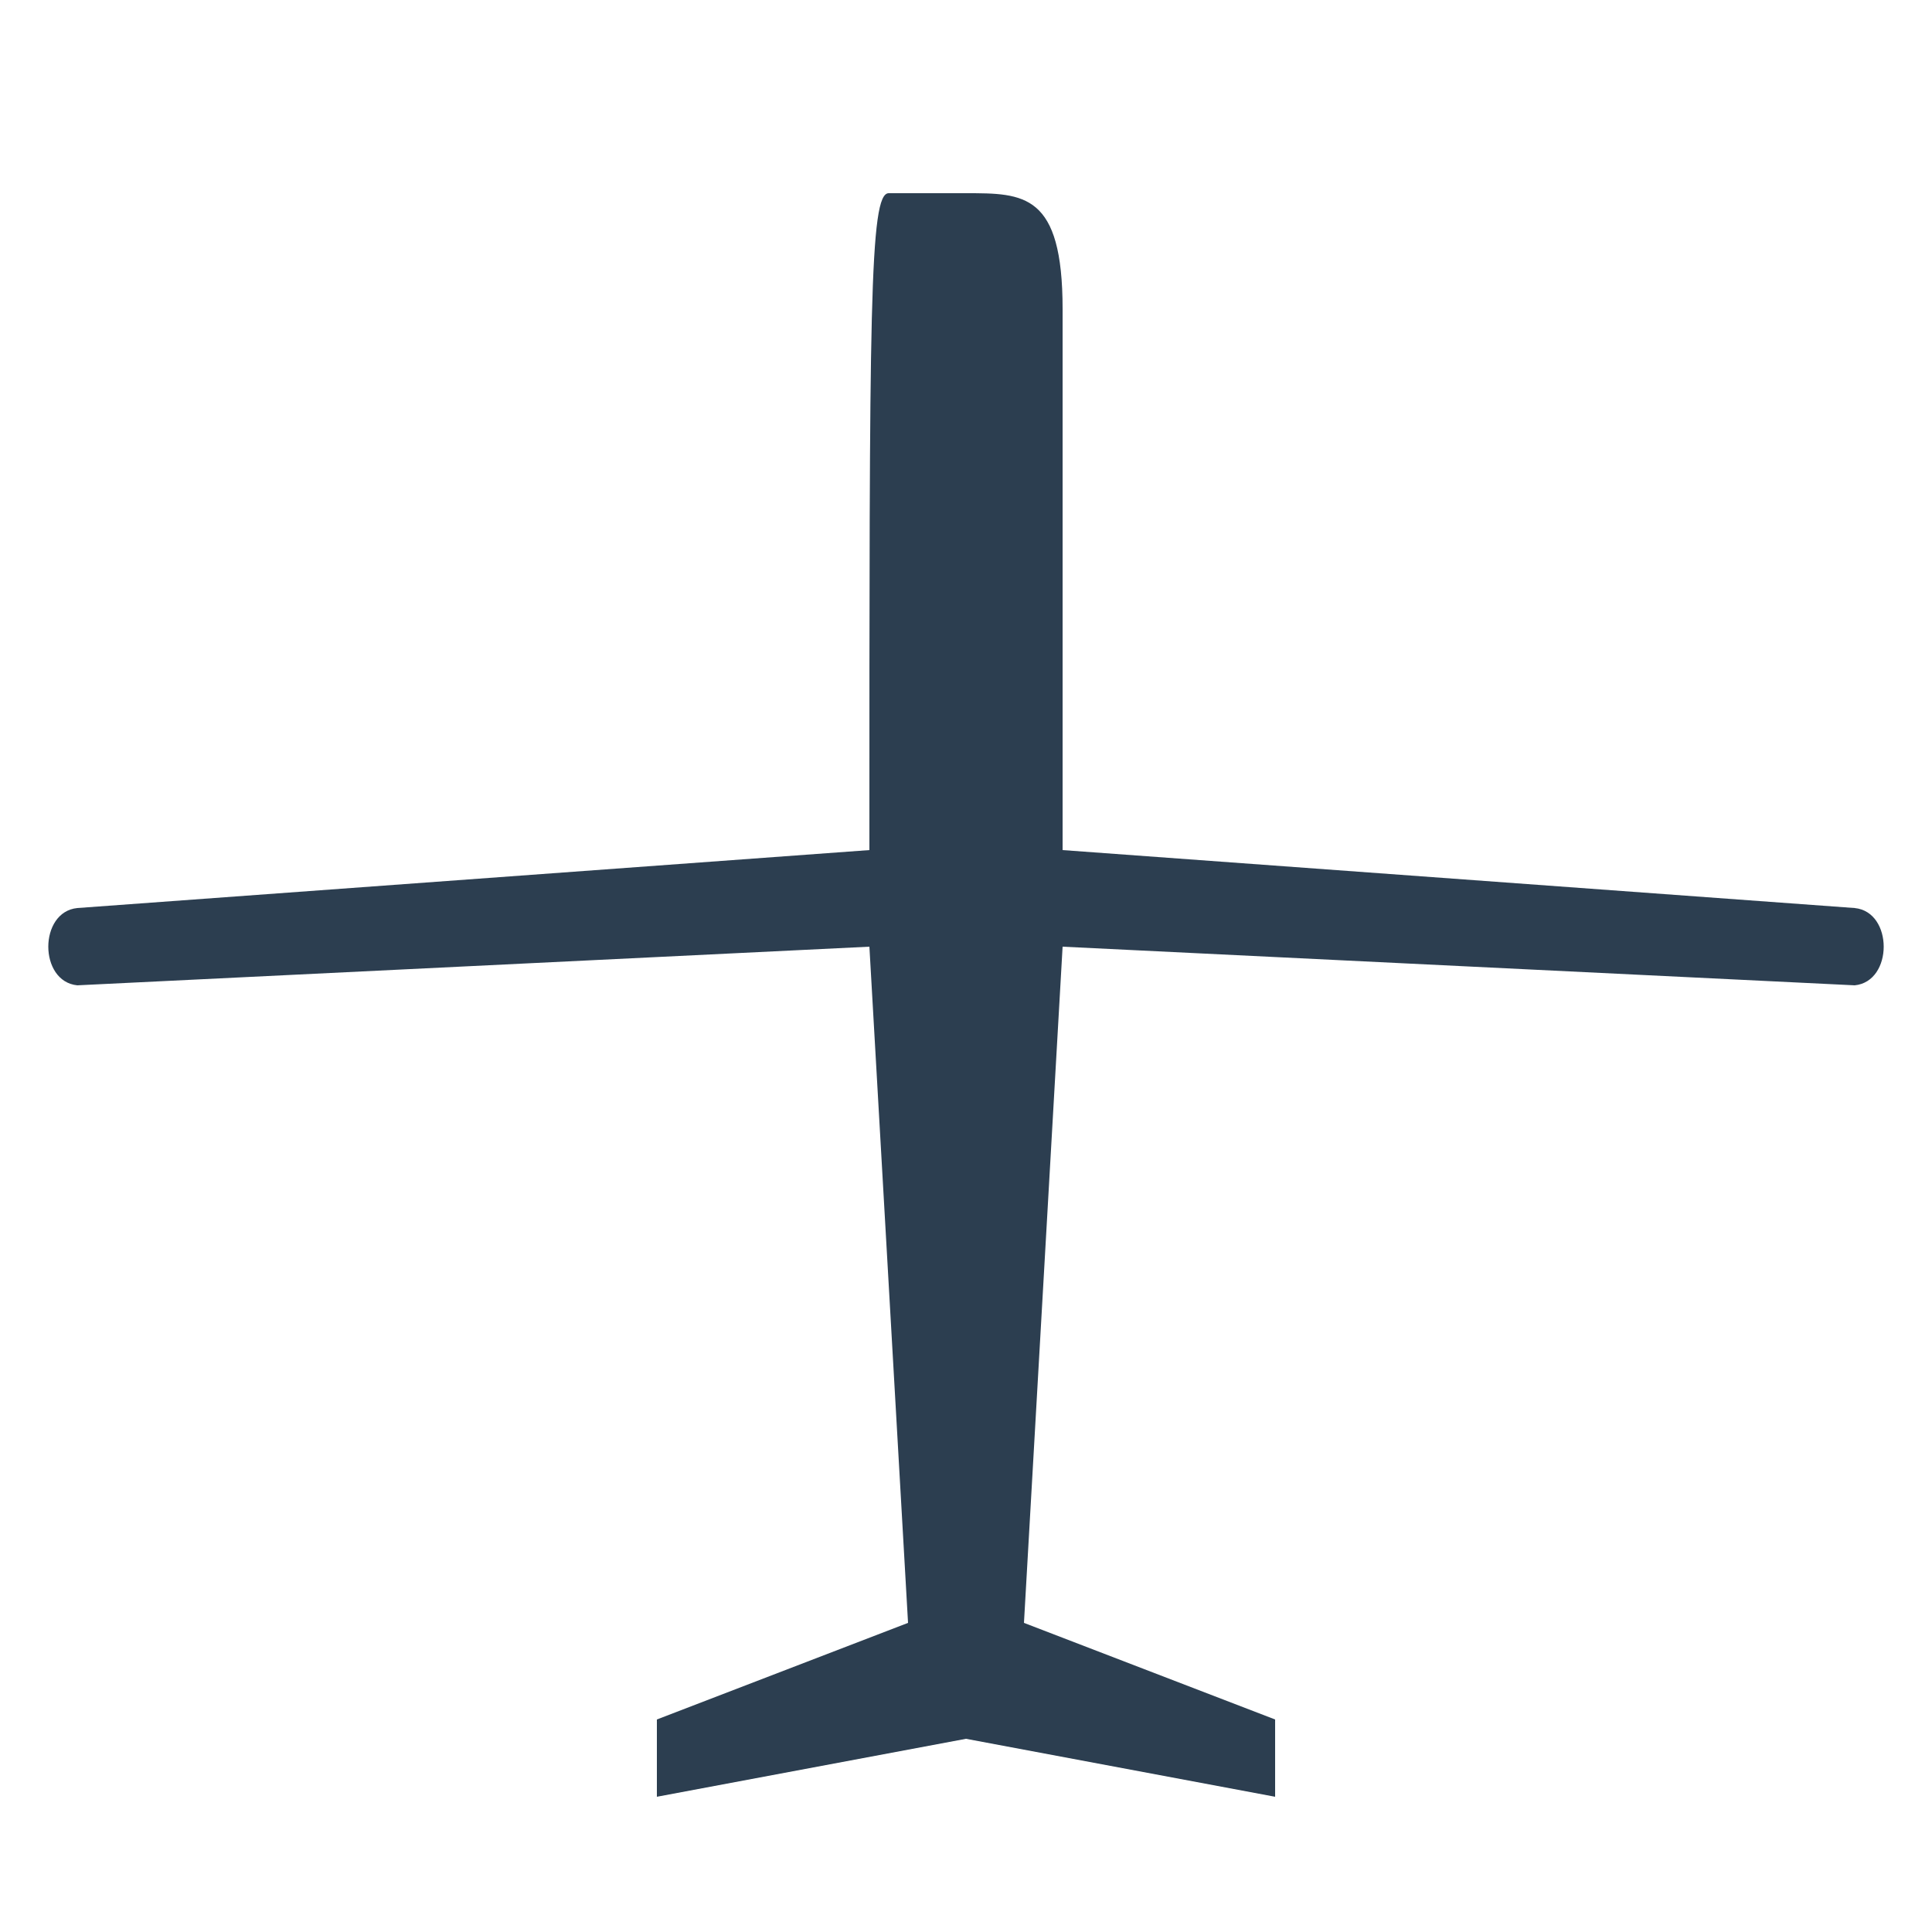
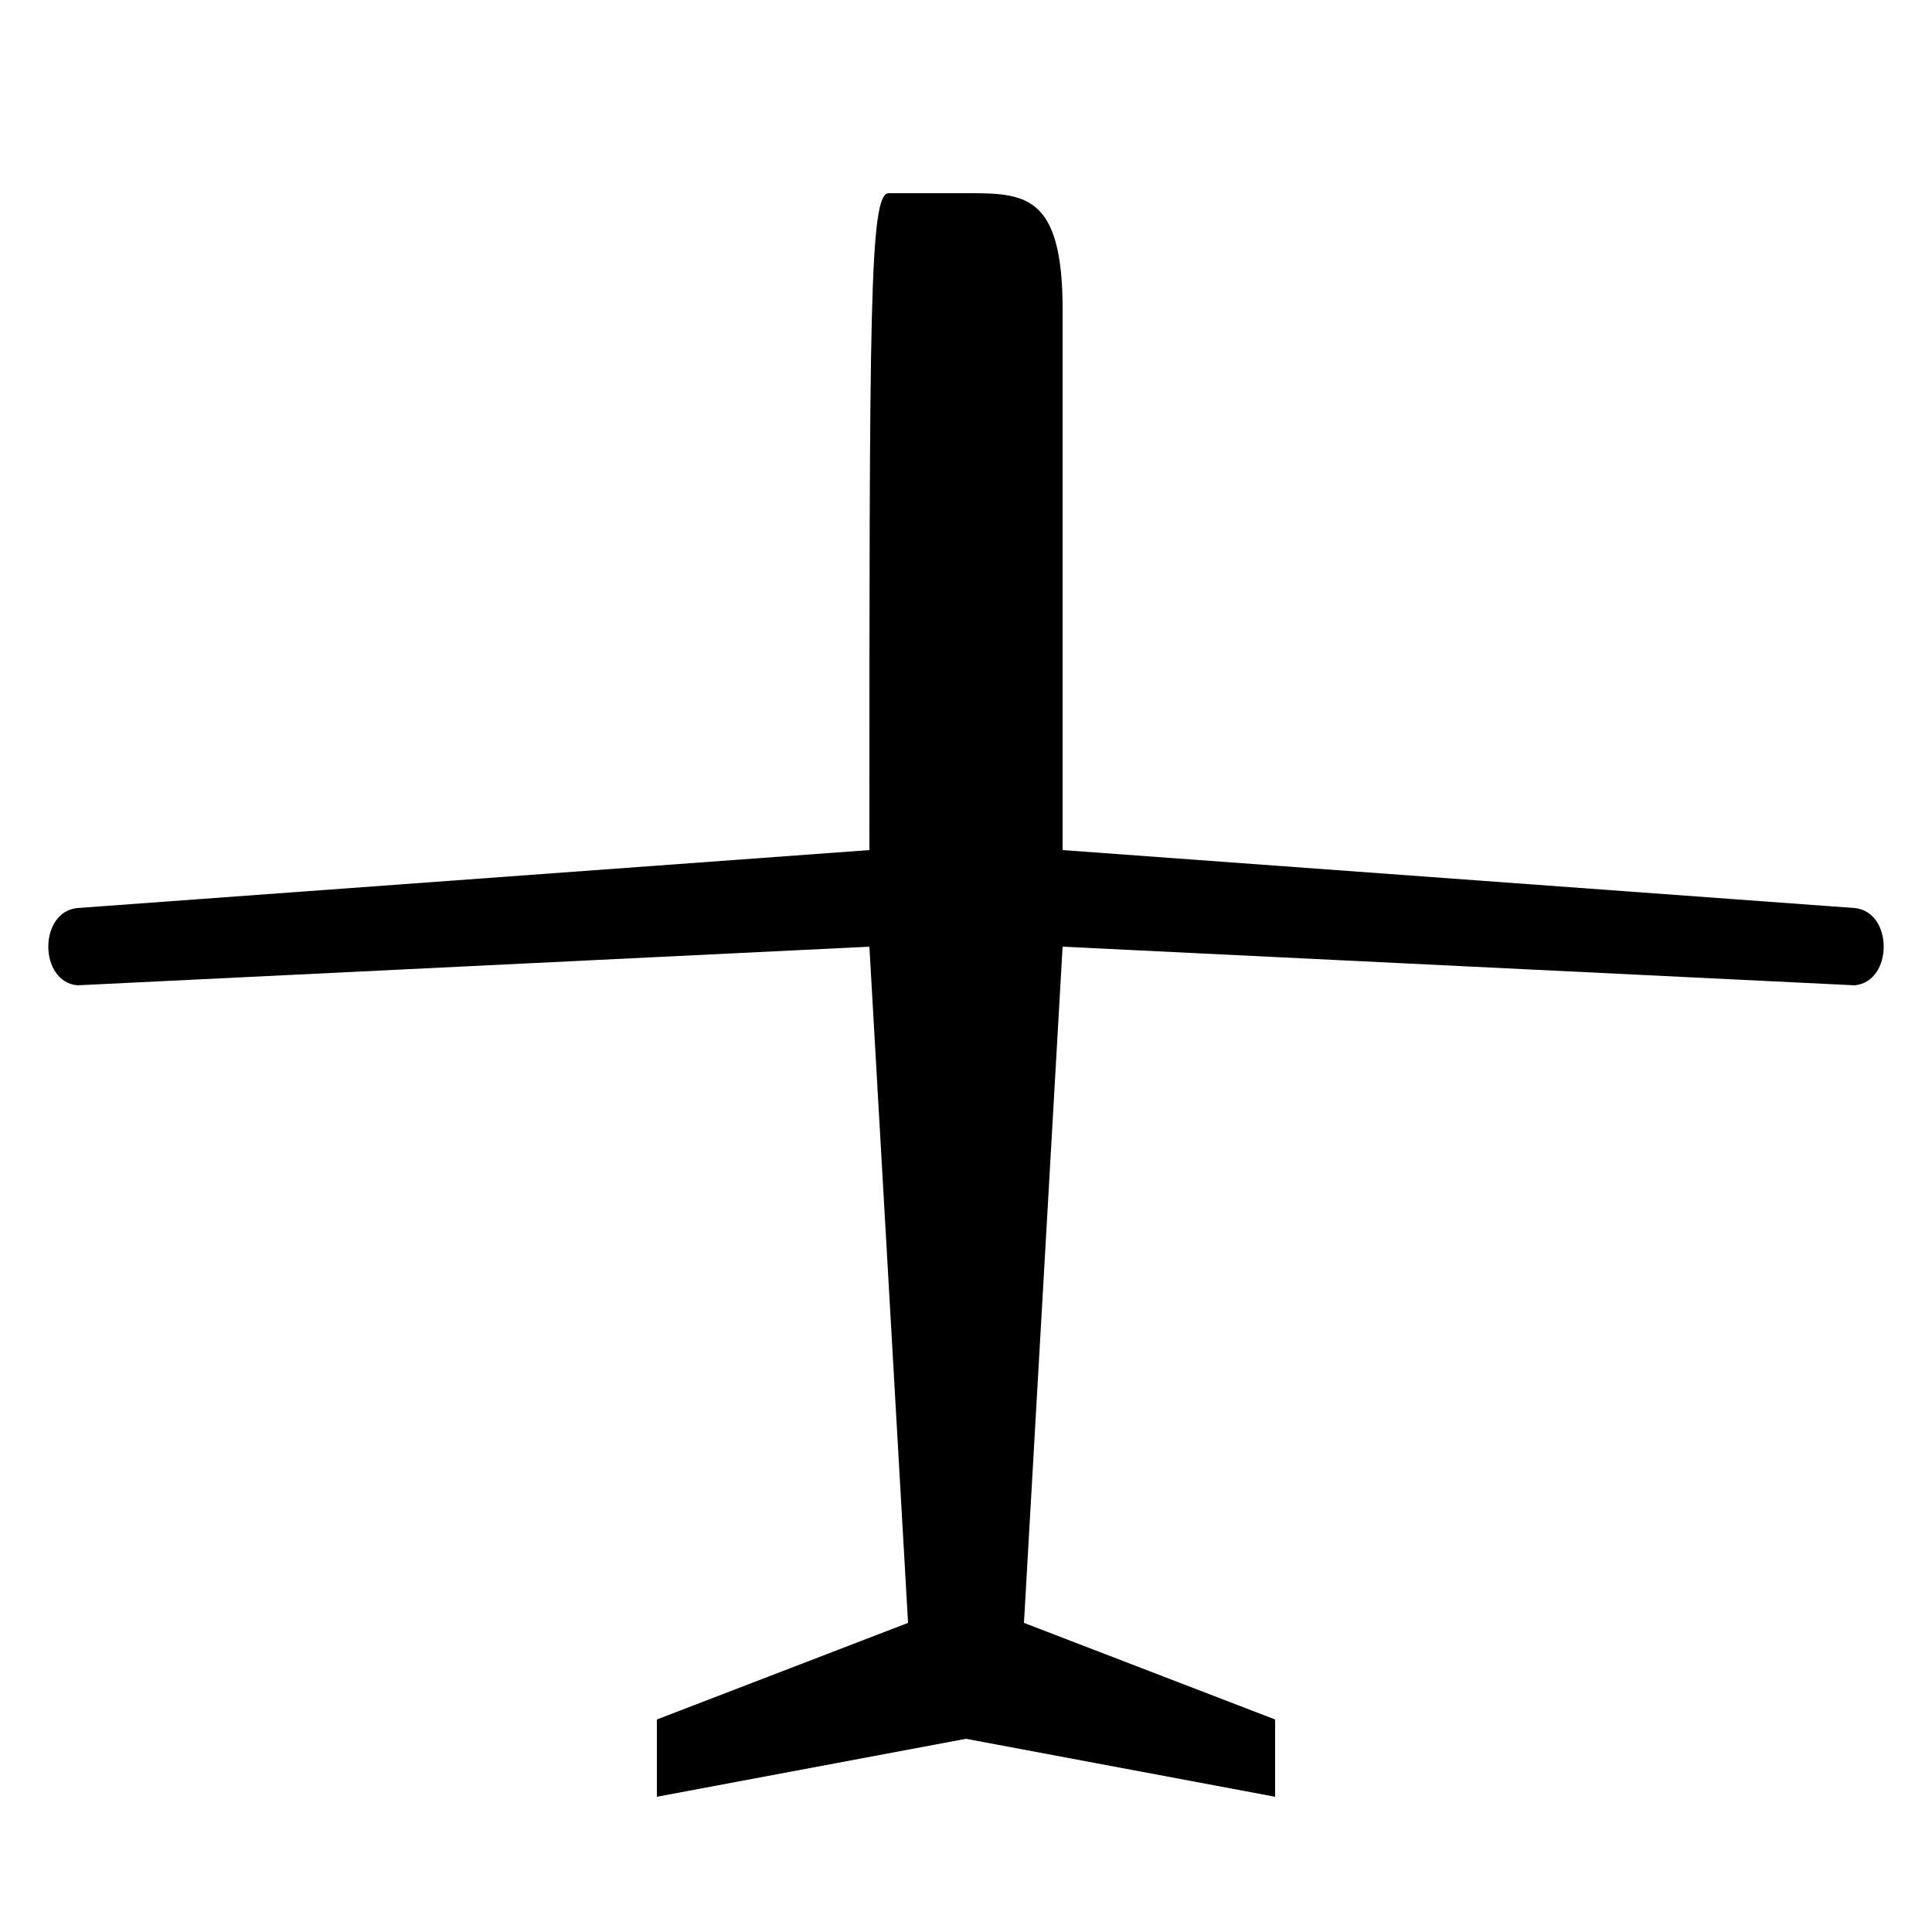
<svg xmlns="http://www.w3.org/2000/svg" width="50" height="50" viewBox="0 0 50 50">
-   <path fill="#2C3E50" d="M23 5 C22.5 5 22.5 8 22.5 22 L2 23.5 C1 23.6 1 25.4 2 25.5 L22.5 24.5 L23.5 42 L17 44.5 L17 46.5 L25 45 L33 46.5 L33 44.5 L26.5 42 L27.5 24.5 L48 25.5 C49 25.4 49 23.6 48 23.5 L27.5 22 L27.5 8 C27.5 5 26.5 5 25 5 Z" />
+   <path fill="currentColor" d="M23 5 C22.5 5 22.5 8 22.5 22 L2 23.5 C1 23.6 1 25.4 2 25.5 L22.5 24.5 L23.5 42 L17 44.5 L17 46.5 L25 45 L33 46.5 L33 44.5 L26.5 42 L27.5 24.5 L48 25.5 C49 25.4 49 23.6 48 23.5 L27.5 22 L27.5 8 C27.5 5 26.5 5 25 5 Z" />
</svg>
